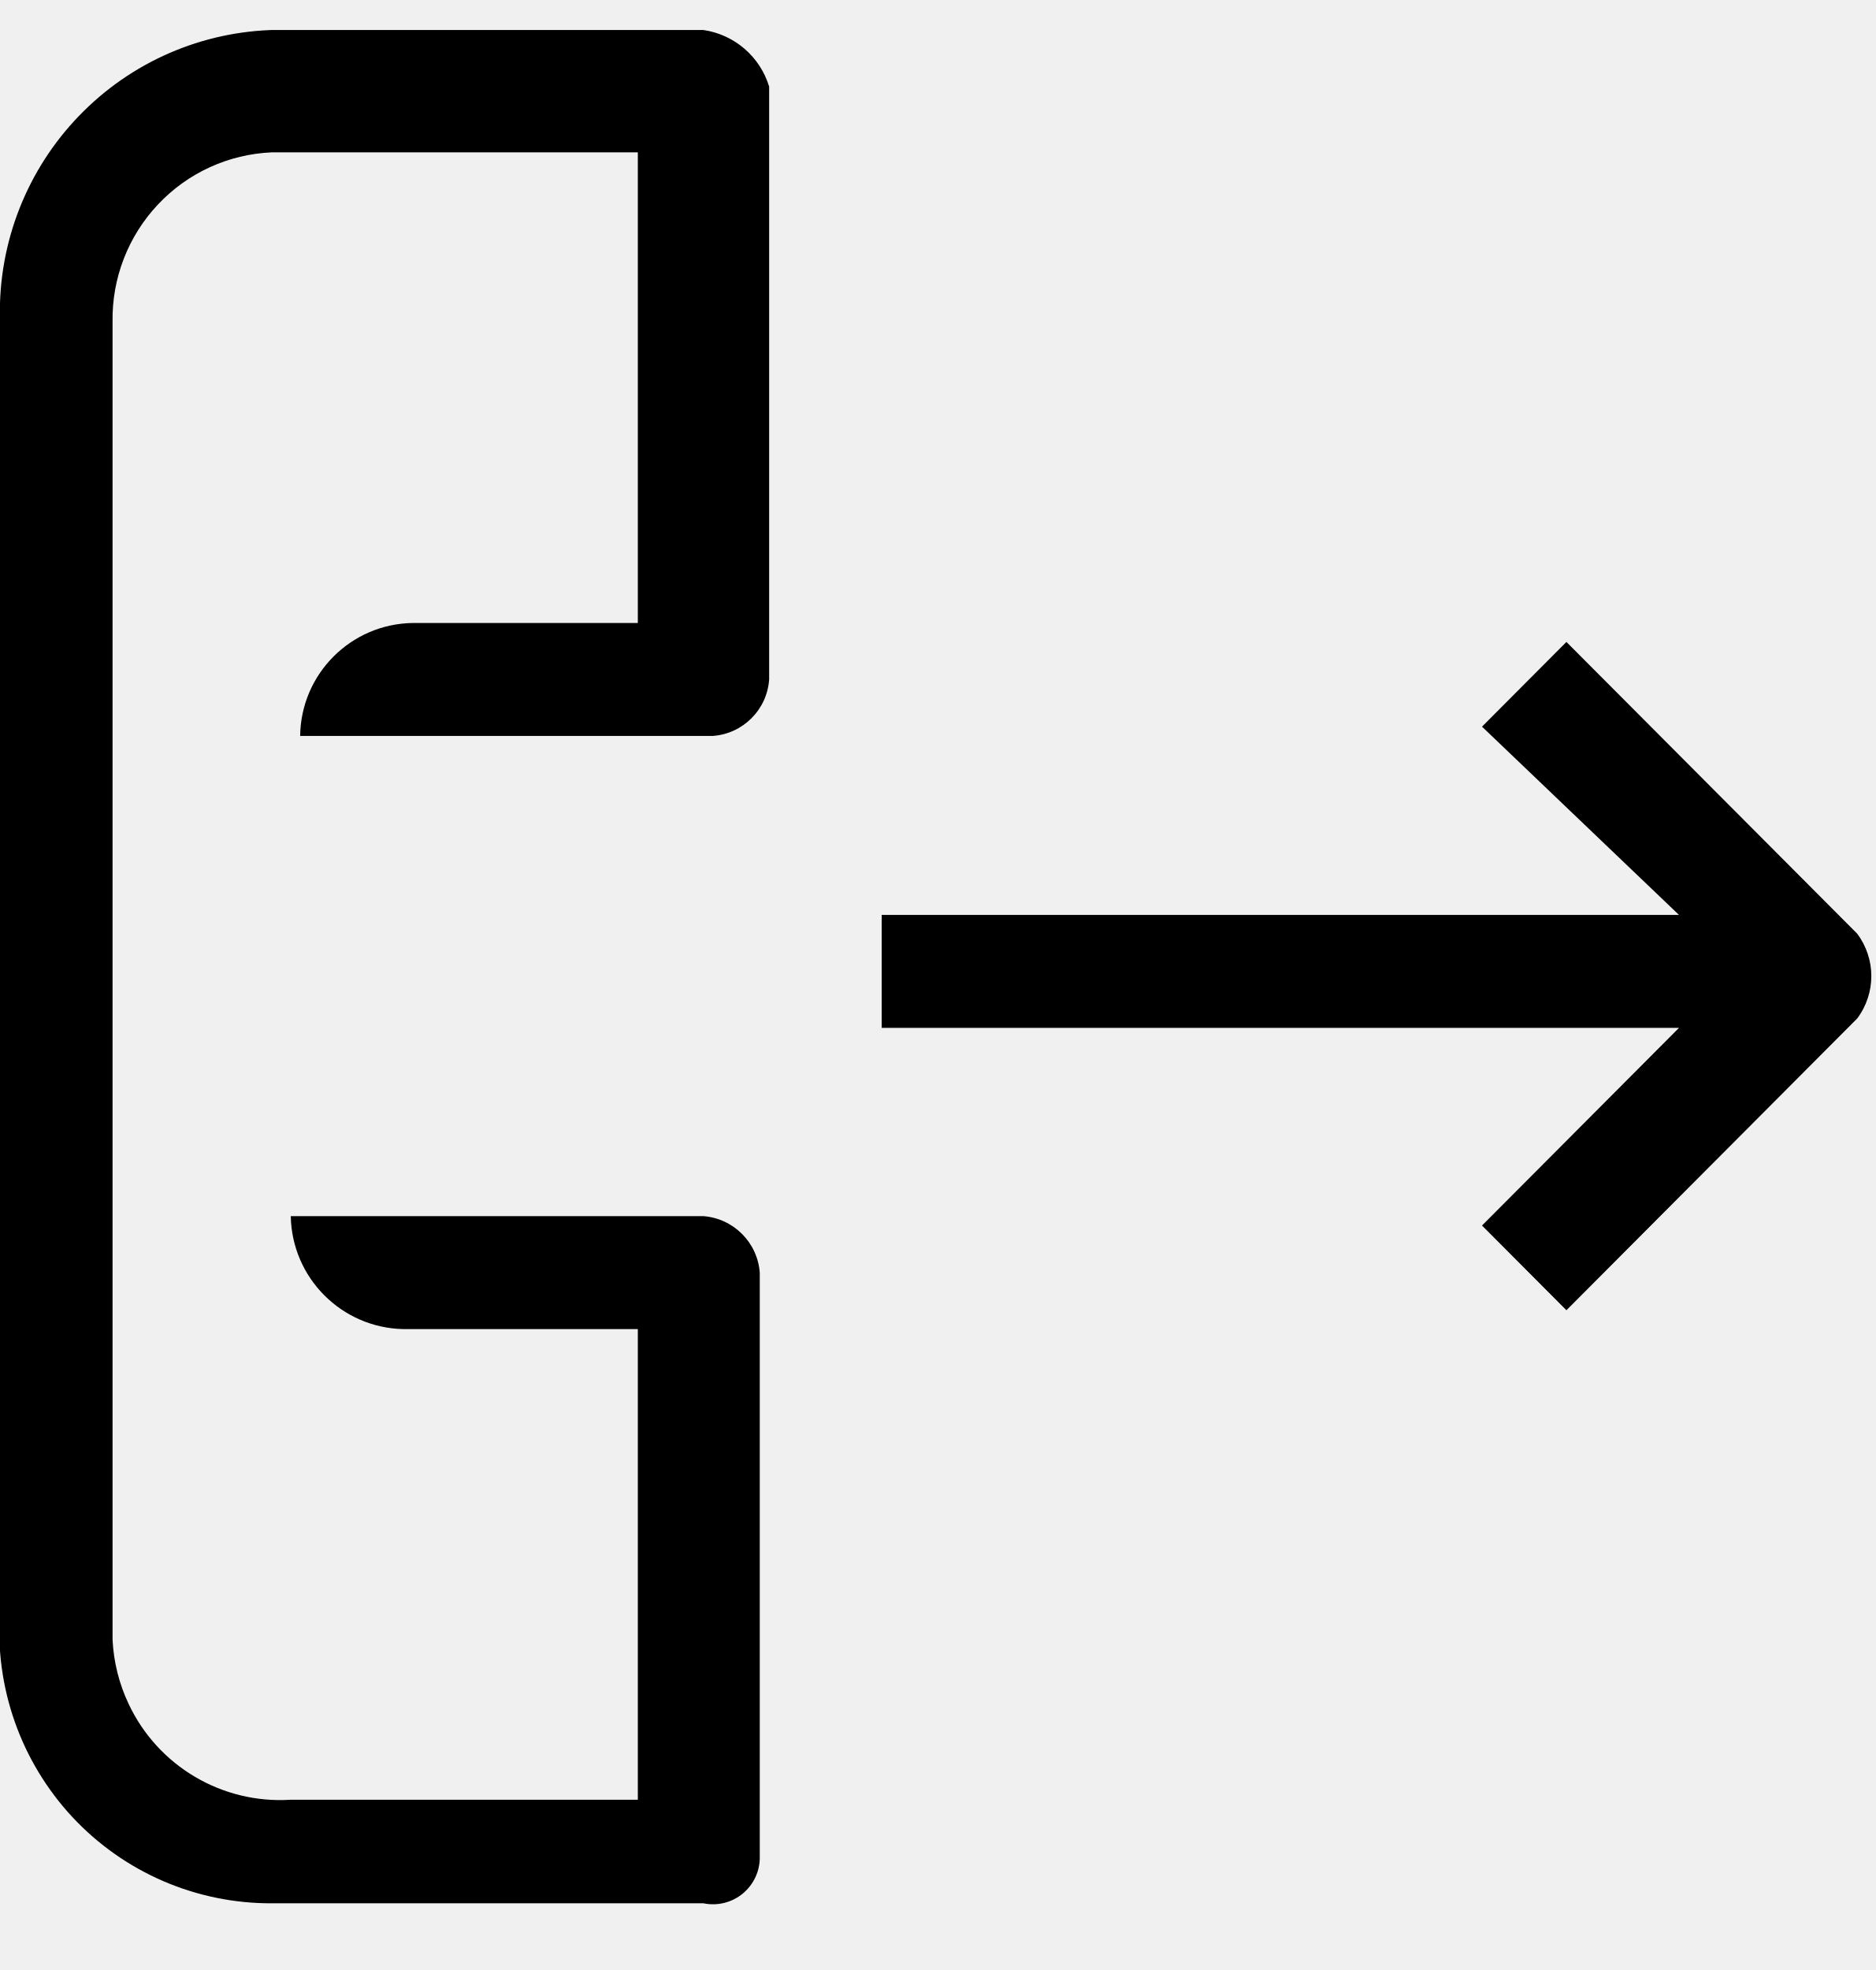
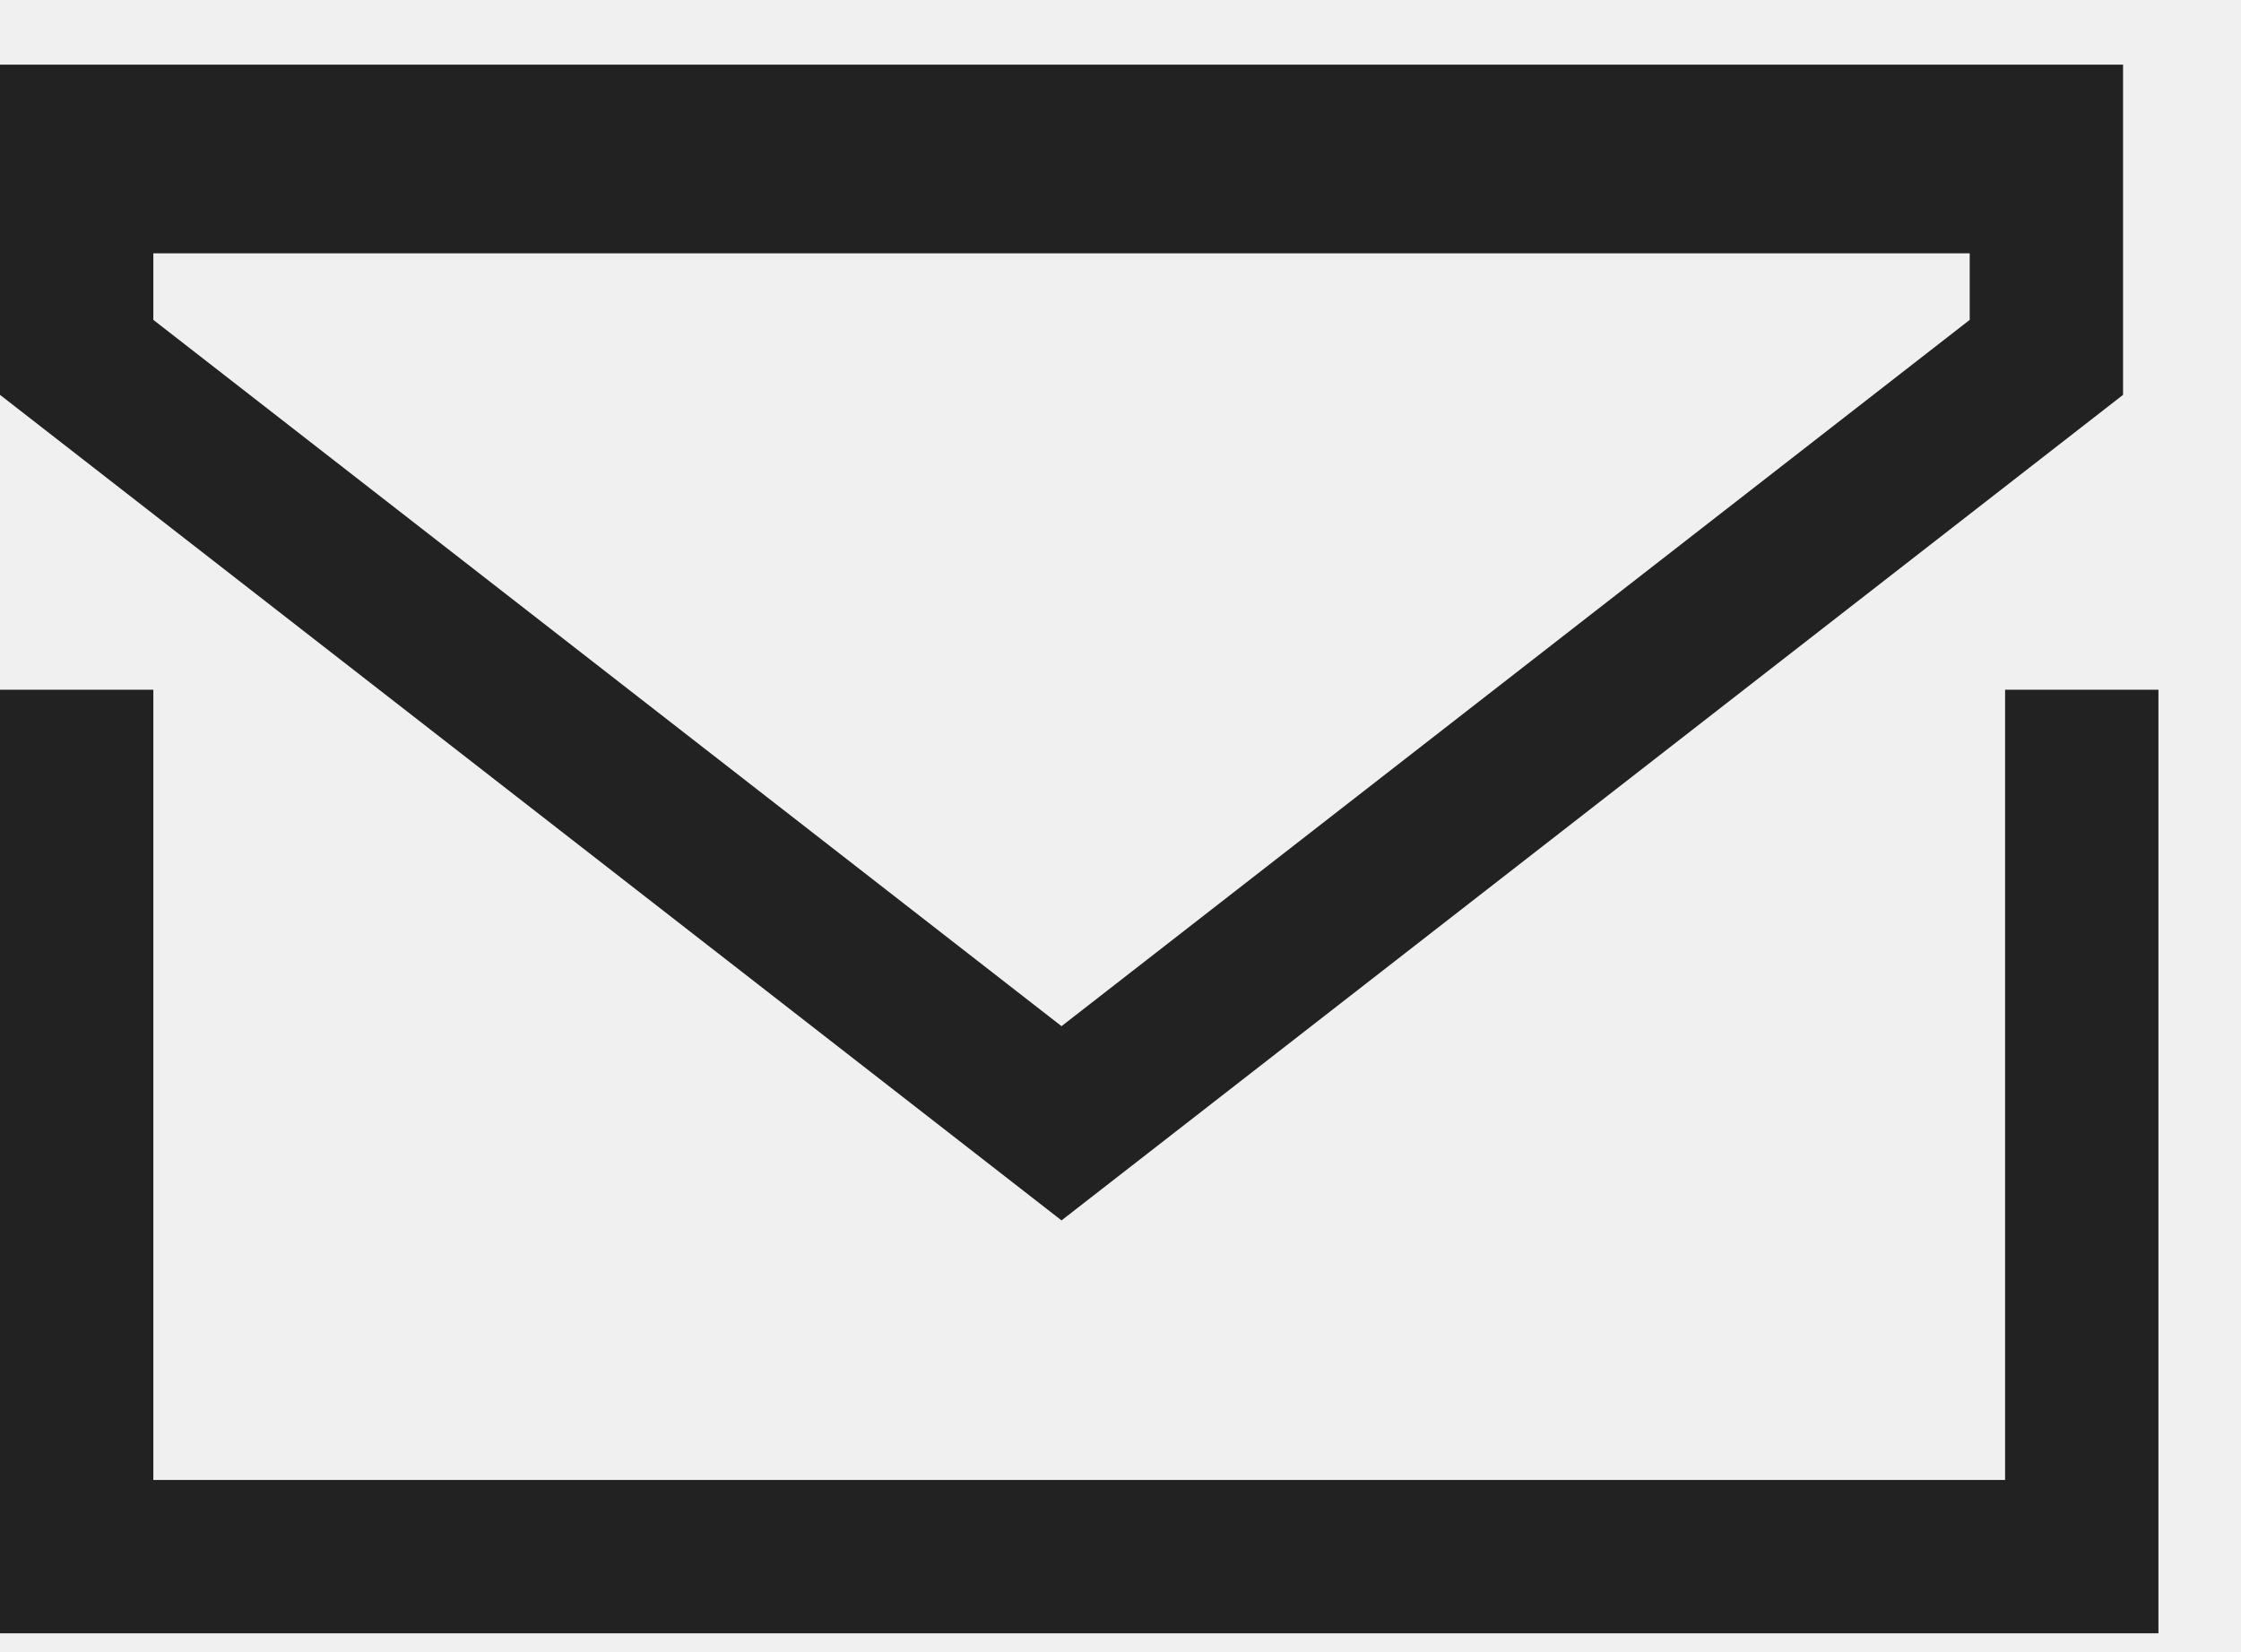
- <svg xmlns="http://www.w3.org/2000/svg" width="20" height="21" fill="none">
-   <g clip-path="url(#a)" fill="#000">
-     <path d="M17.9 9.753H9.4v1.204h8.5l-2.1 2.107.9.903 3.1-3.11a.754.754 0 0 0 0-.904l-3.1-3.11-.9.903 2.1 2.007ZM8.1 19.787v-6.221a.653.653 0 0 0-.6-.602H3.1a1.226 1.226 0 0 0 1.2 1.204h2.5v5.017H3.1a1.784 1.784 0 0 1-1.728-1.02 1.801 1.801 0 0 1-.172-.686V3.431a1.78 1.78 0 0 1 .483-1.25A1.767 1.767 0 0 1 2.9 1.624h3.9v5.017H4.4a1.218 1.218 0 0 0-1.2 1.204h4.4a.649.649 0 0 0 .6-.602V.923A.863.863 0 0 0 7.5.32H3.1a2.99 2.99 0 0 0-2.151.81A3.01 3.01 0 0 0 0 3.23v13.948a2.91 2.91 0 0 0 .772 2.192 2.89 2.89 0 0 0 2.128.919h4.6a.499.499 0 0 0 .6-.502Z" />
-   </g>
-   <defs>
-     <clipPath id="a">
-       <path fill="#fff" transform="translate(0 .32)" d="M0 0h20v20.069H0z" />
-     </clipPath>
-   </defs>
+ <svg xmlns="http://www.w3.org/2000/svg" width="19" height="14" fill="none">
+   <path stroke="#222" stroke-width="1.3" d="M.65 5.848v8m17-8v8M0 13.198h18m-18-12h18m-.65 1.832L9 9.524.65 3.03V1.498h16.7V3.03Z" />
</svg>
